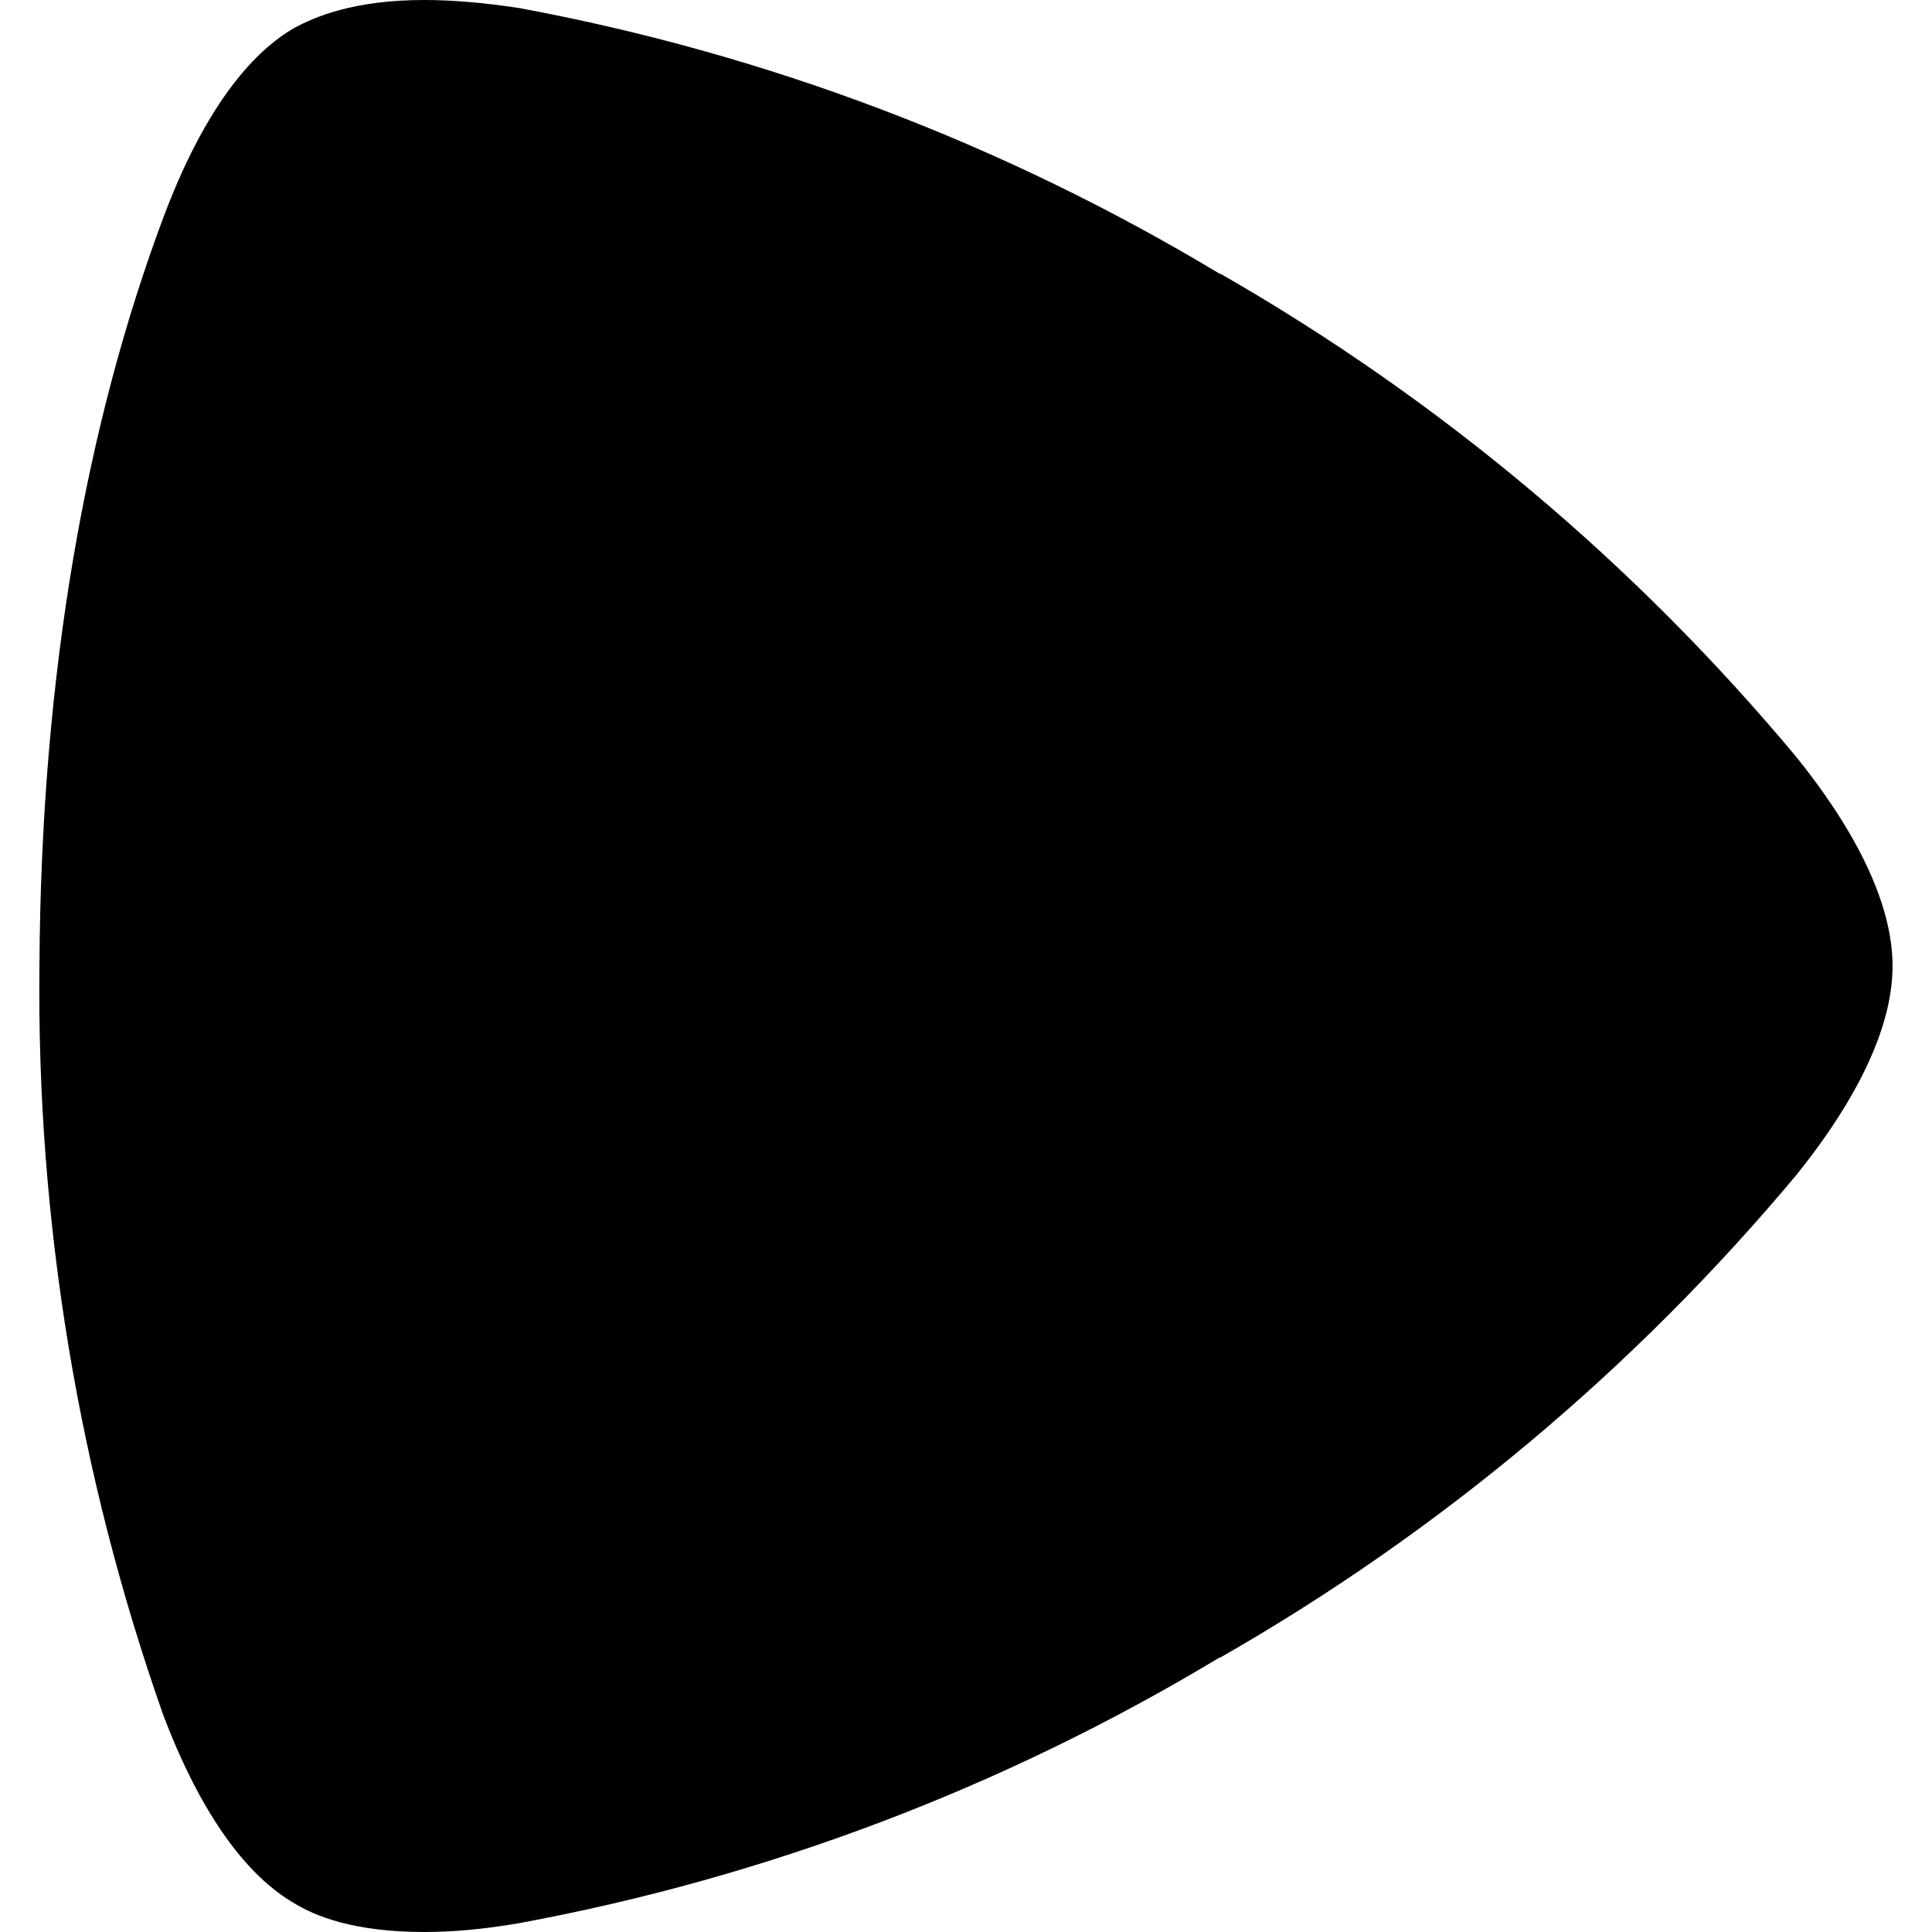
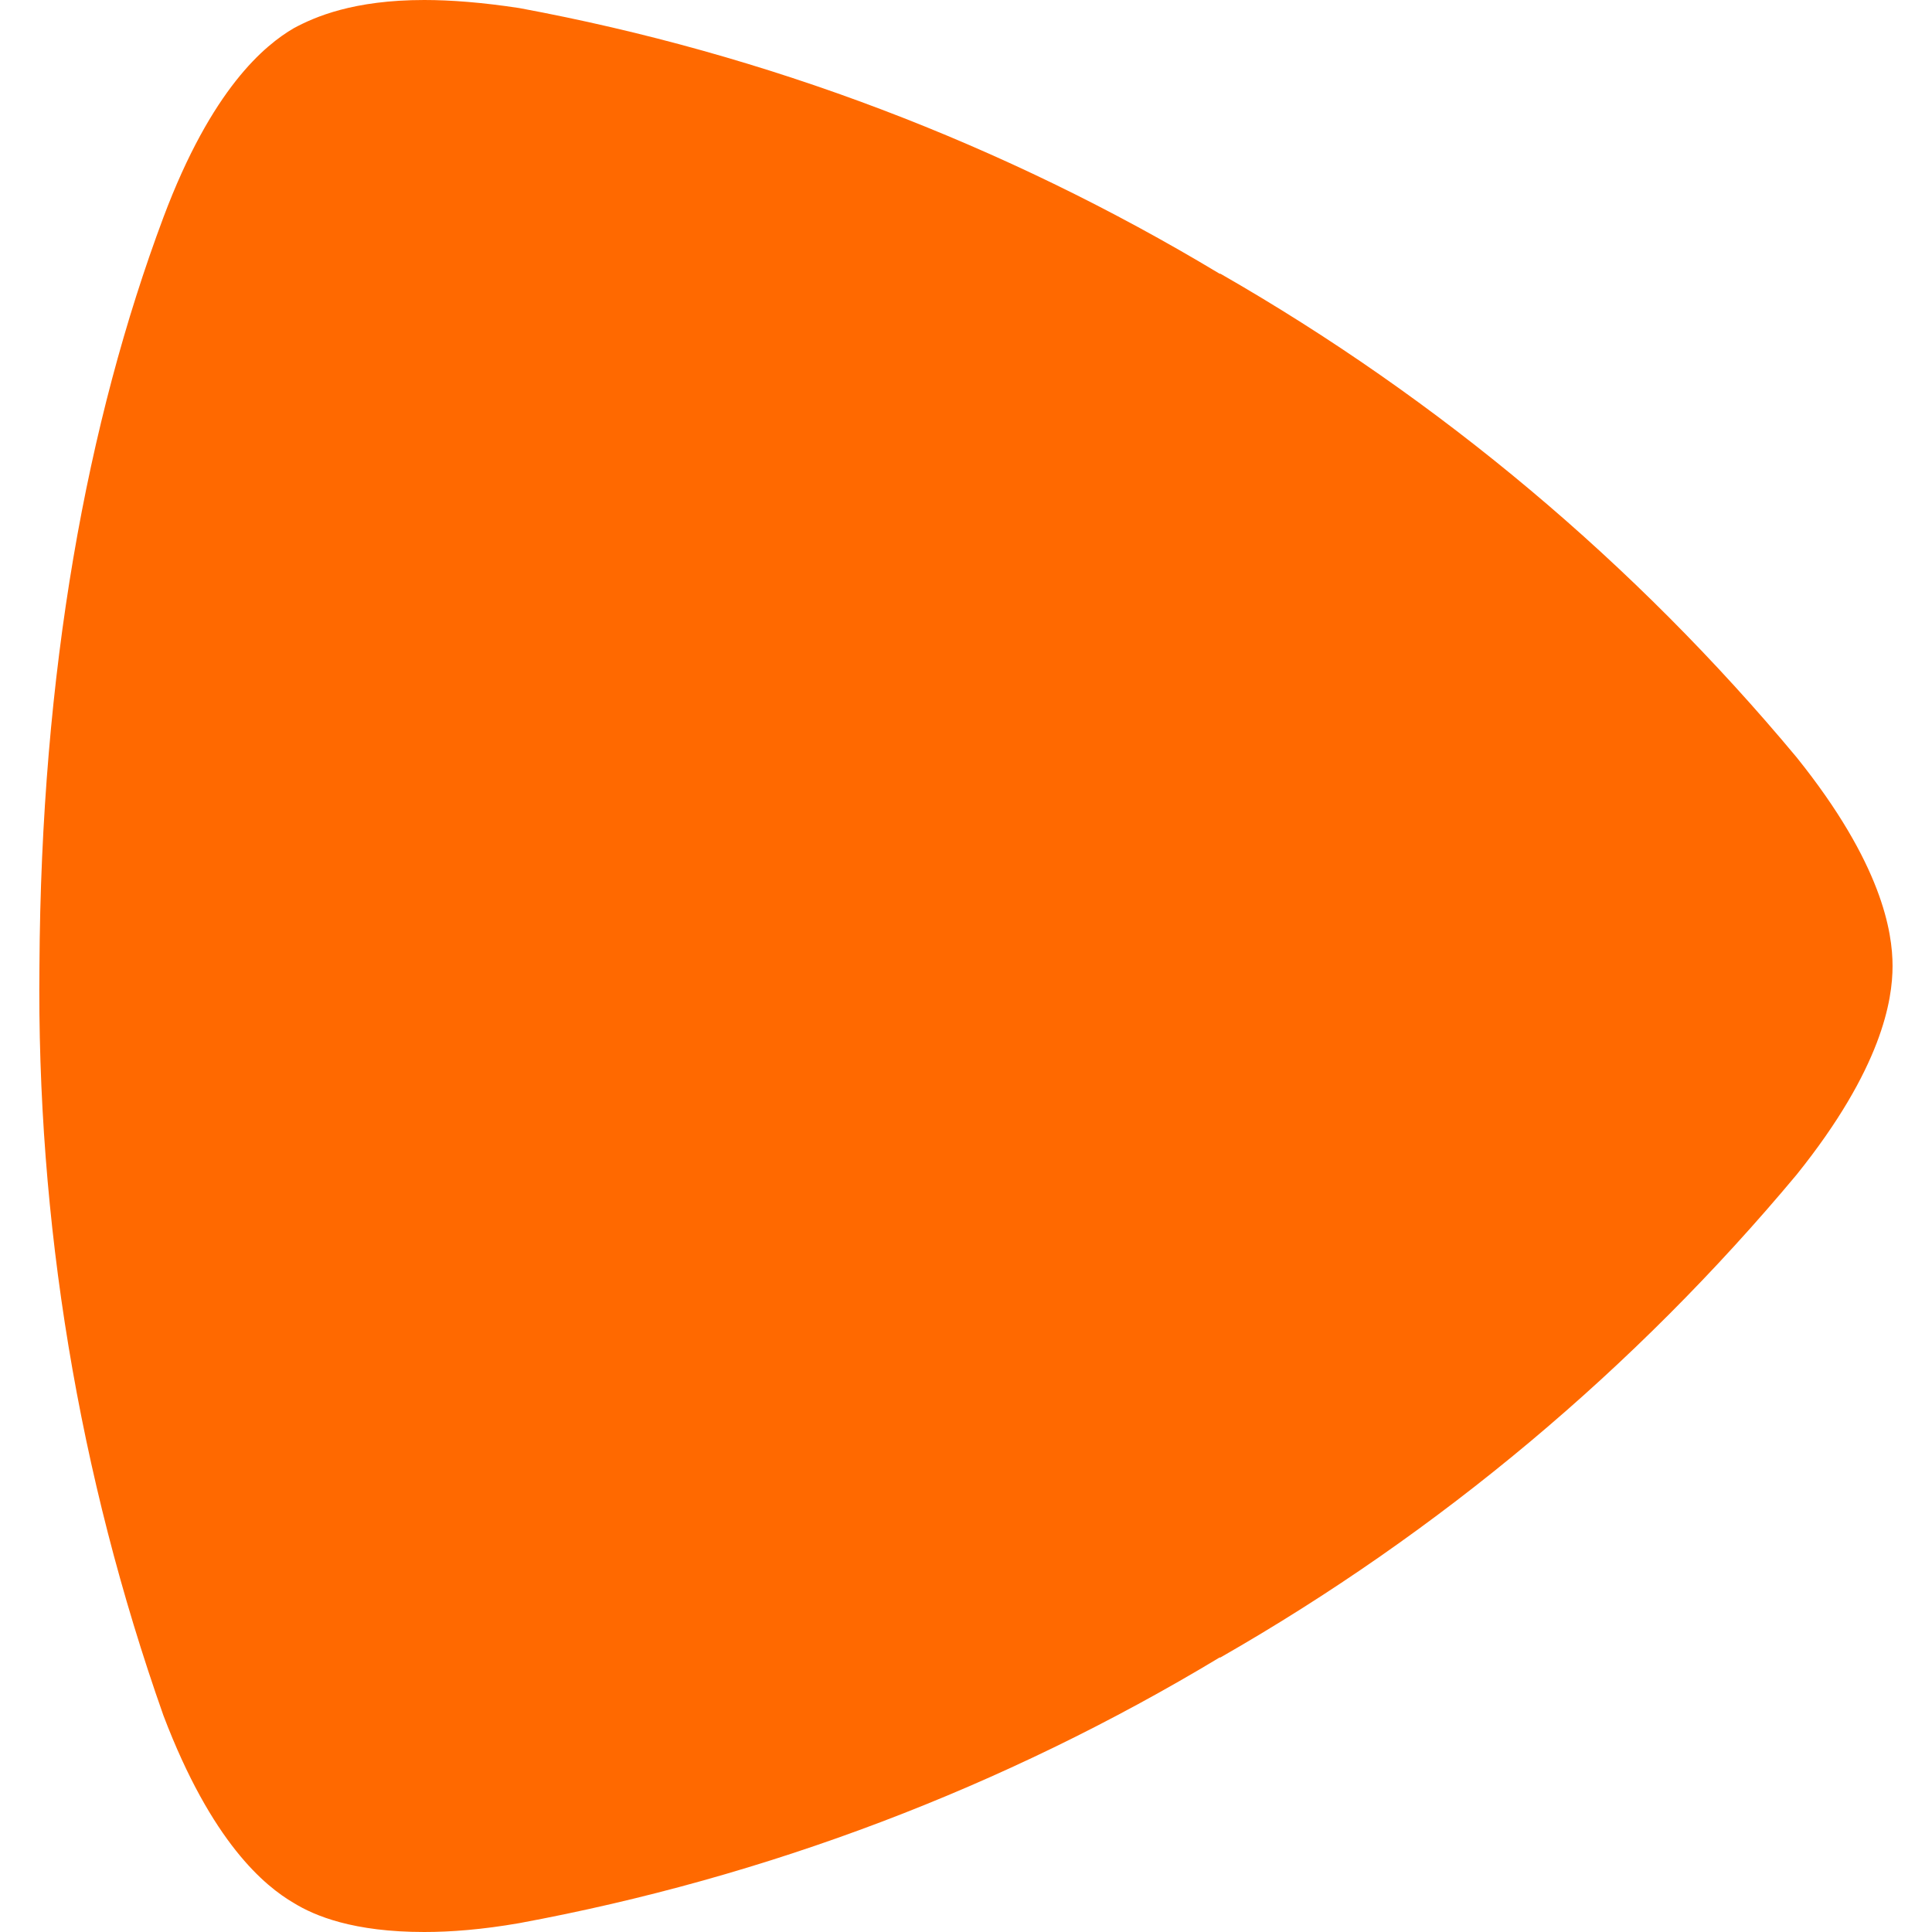
- <svg xmlns="http://www.w3.org/2000/svg" fill="#000000" role="img" viewBox="0 0 24 24">
+ <svg xmlns="http://www.w3.org/2000/svg" fill="#FF6900" role="img" viewBox="0 0 24 24">
  <path d="M5.27 24c-.88 0-1.36-.2-1.62-.36-.36-.21-1.02-.75-1.62-2.33A27.06 27.06 0 01.49 12c.02-3.66.59-6.76 1.54-9.3C2.63 1.1 3.29.56 3.65.35 3.91.21 4.39 0 5.27 0c.33 0 .72.03 1.18.1a26.1 26.1 0 018.7 3.3h.01a26.4 26.4 0 017.16 6.01c1.06 1.32 1.19 2.17 1.19 2.59 0 .42-.13 1.27-1.19 2.59a26.4 26.4 0 01-7.16 6h-.01a26.03 26.03 0 01-8.7 3.3c-.46.08-.85.11-1.18.11z" />
</svg>
